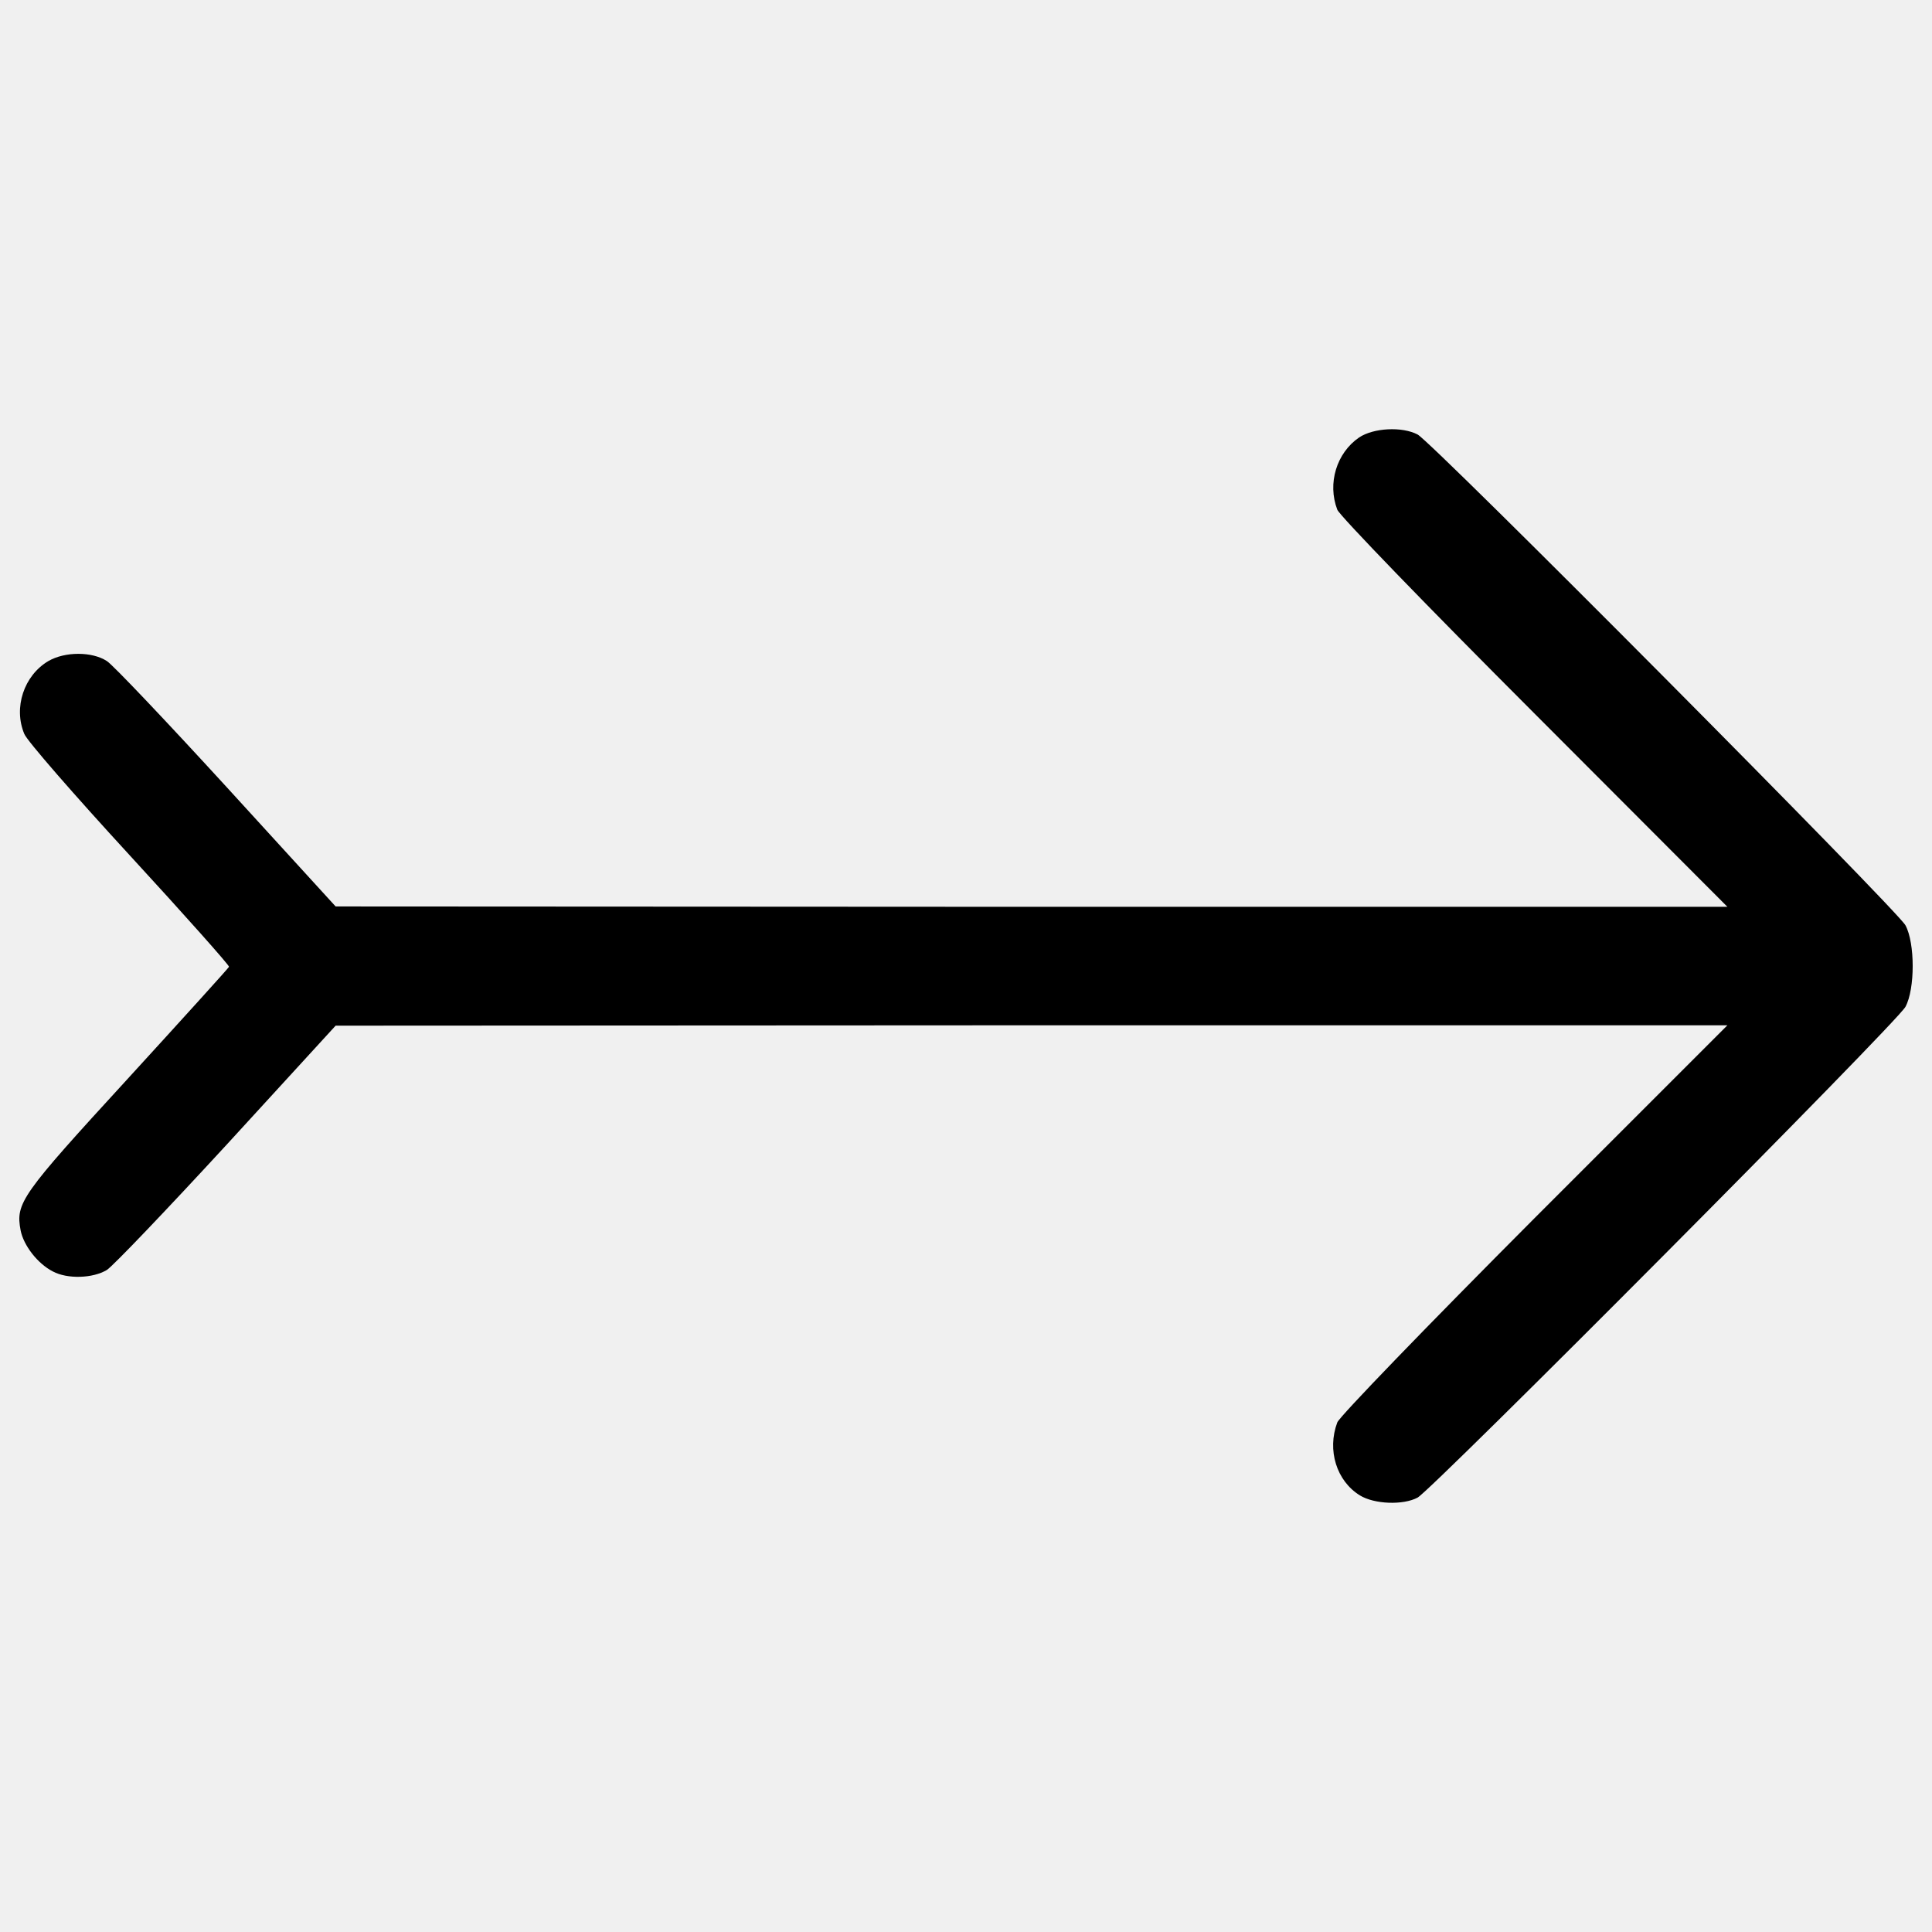
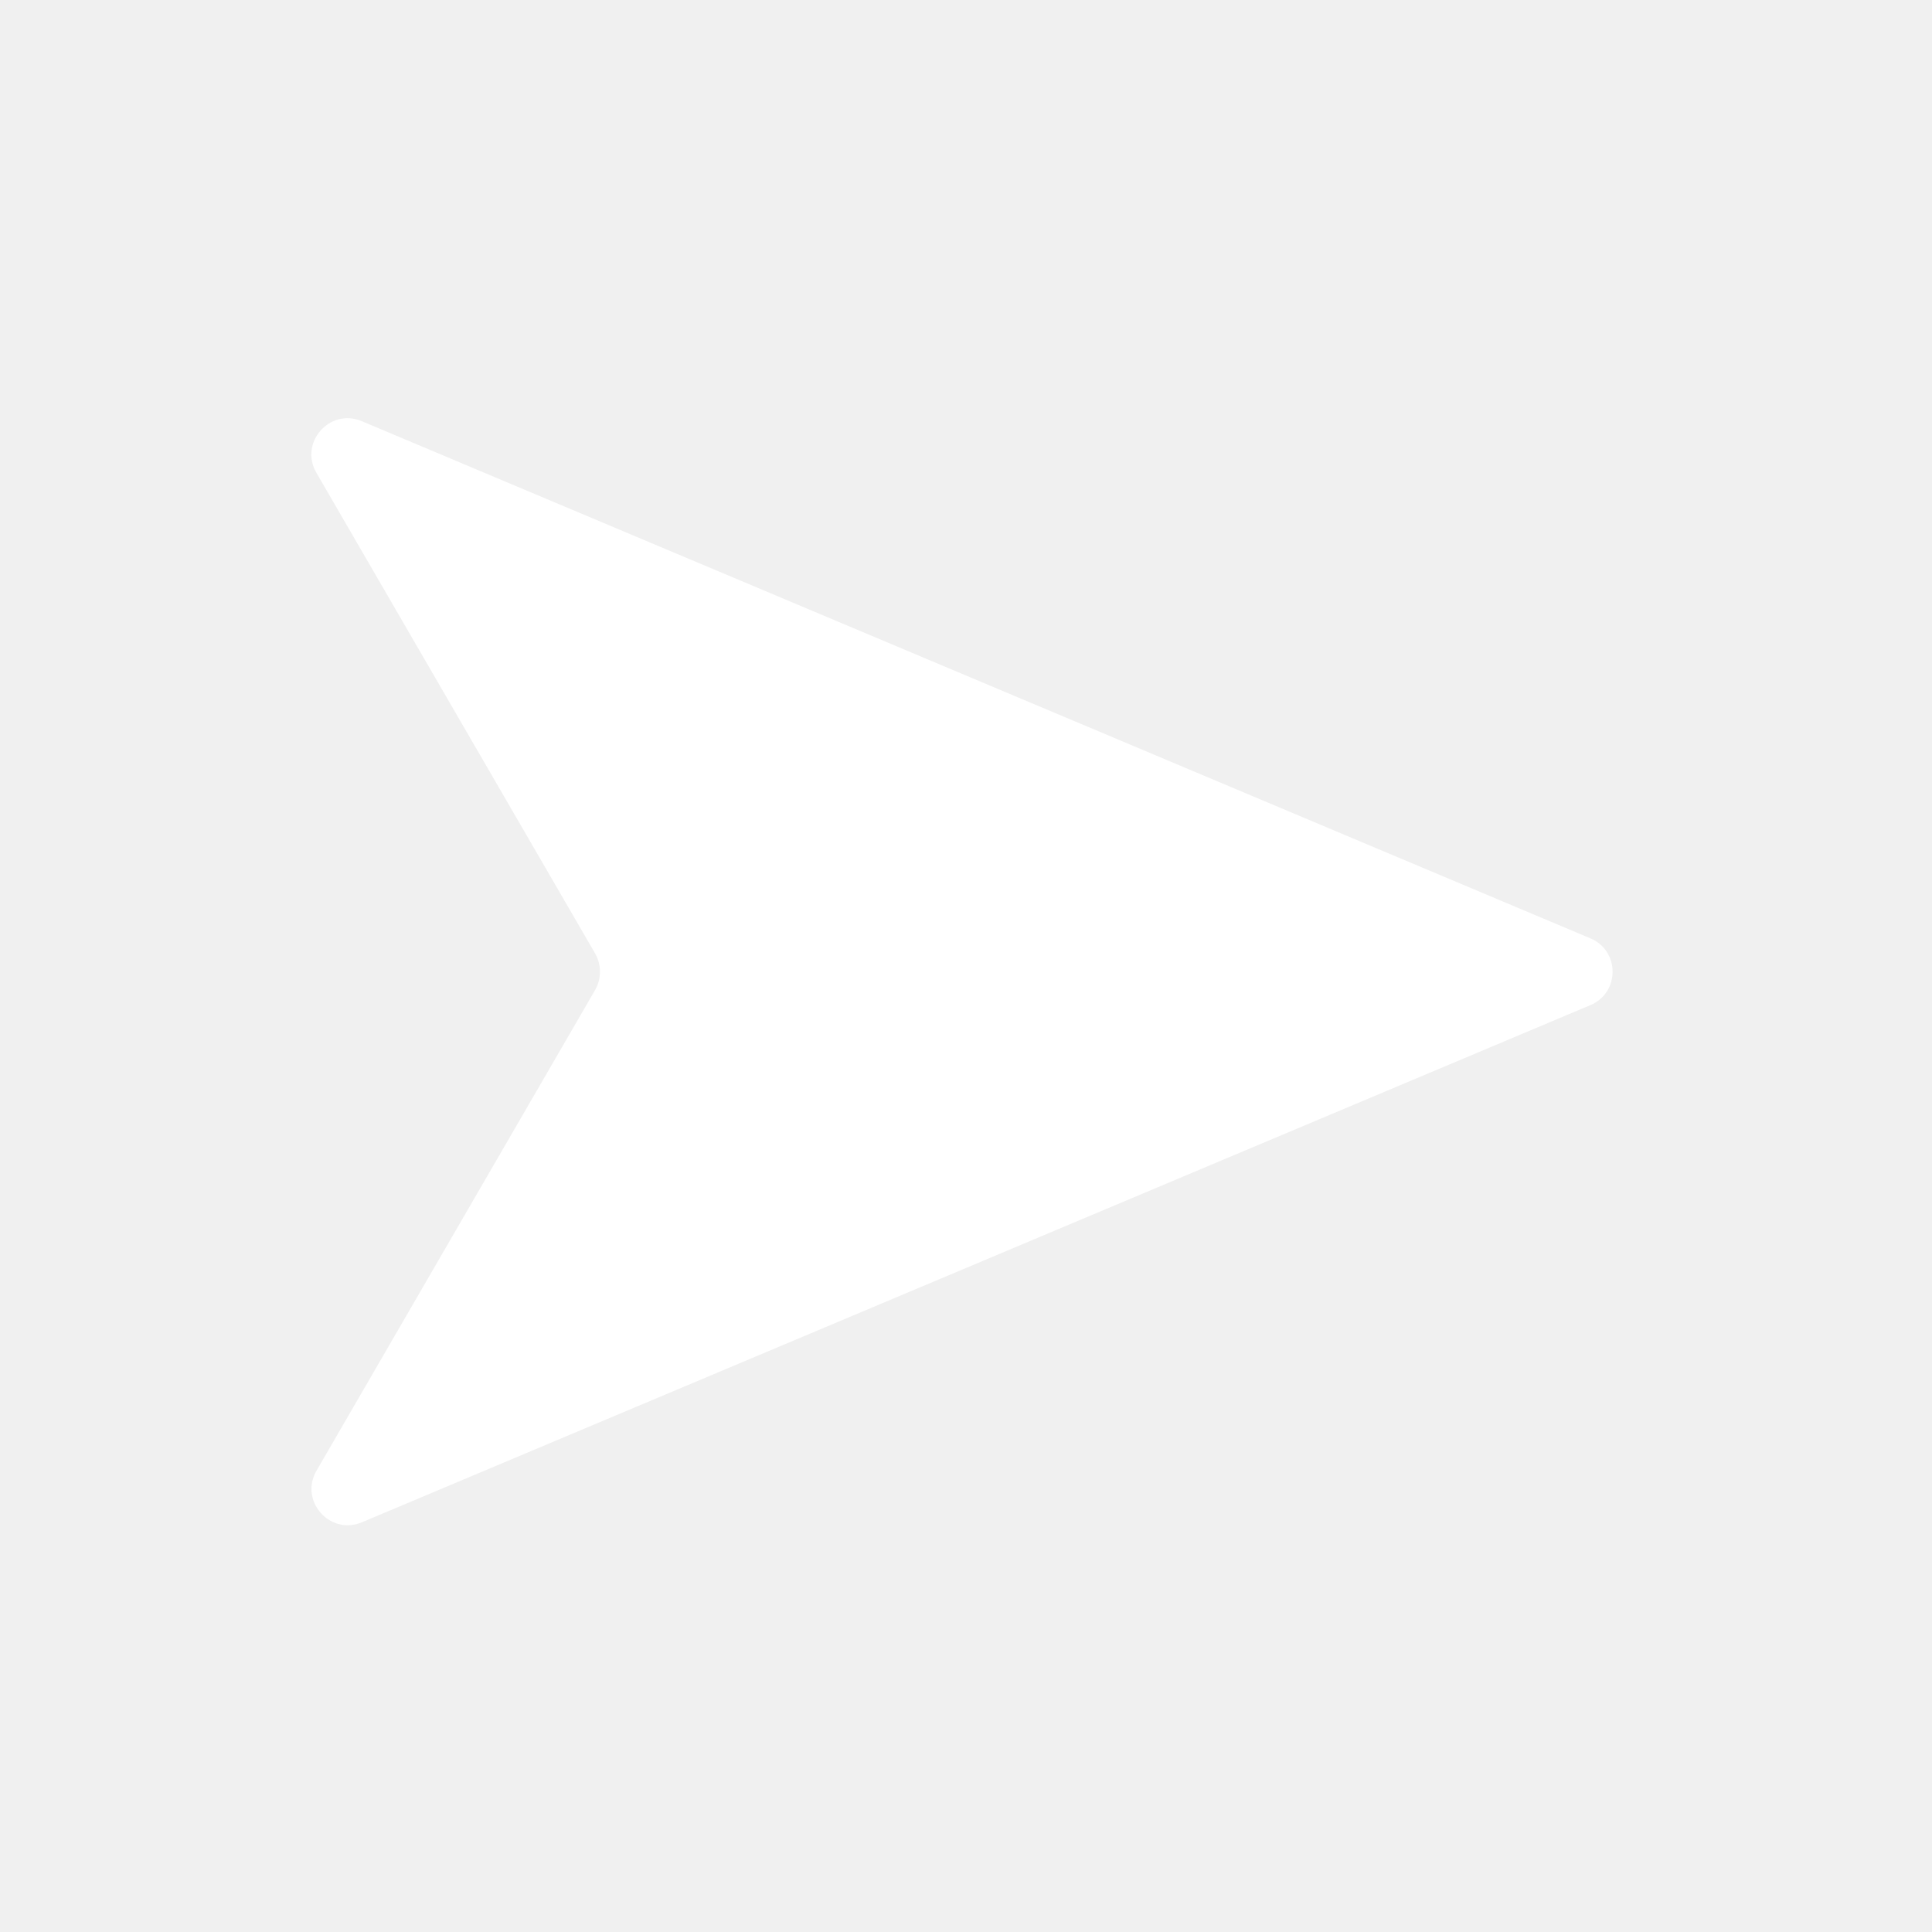
- <svg xmlns="http://www.w3.org/2000/svg" version="1.1" x="0px" y="0px" viewBox="0 0 1000 1000" enable-background="new 0 0 1000 1000" xml:space="preserve">
-   <g>
-     <g transform="translate(0,511) scale(0.1,-0.1)">
-       <path d="M7034.7,2845.7c-116.9-80.4-164.8-237.6-113-373.6c9.6-28.7,469.4-503.9,1019.3-1053.8l1000.1-1002H5339.1l-3601.9,1.9l-563.3,616.9c-310.4,339.1-590.1,634.2-620.8,653.3c-76.6,49.8-216.5,49.8-302.7,0c-126.5-74.7-182-241.4-124.5-377.4c13.4-34.5,258.7-316.1,544.1-626.5c285.5-310.4,517.3-570.9,515.4-578.6c-1.9-5.7-239.5-268.2-526.9-582.4c-549.9-599.7-578.6-639.9-551.8-781.7c15.3-78.5,88.1-172.4,166.7-212.7c74.7-40.2,206.9-36.4,279.7,7.6c32.6,21.1,312.3,314.2,622.7,651.4l561.4,613.1l3601.9,1.9h3601.9L7941-1196.9c-549.9-551.8-1009.7-1026.9-1019.3-1055.7c-53.6-143.7-3.8-302.7,116.9-377.4c74.7-46,224.2-51.7,298.9-11.5c76.6,42.1,2485,2461.9,2525.2,2540.5c49.8,92,49.8,329.5,0,421.5C9822.4,397.2,7416,2818.9,7337.5,2861C7257,2903.2,7109.5,2895.5,7034.7,2845.7z" />
-     </g>
-   </g>
+ <svg xmlns="http://www.w3.org/2000/svg" width="16" height="16" viewBox="0 0 16 16" fill="none">
+   <path d="M13.171 7.771C13.416 7.874 13.416 8.221 13.171 8.324L2.997 12.607C2.732 12.718 2.477 12.429 2.621 12.18L4.929 8.198C4.982 8.105 4.982 7.99 4.929 7.897L2.62 3.915C2.476 3.666 2.731 3.376 2.996 3.488L13.171 7.771Z" fill="white" />
</svg>
